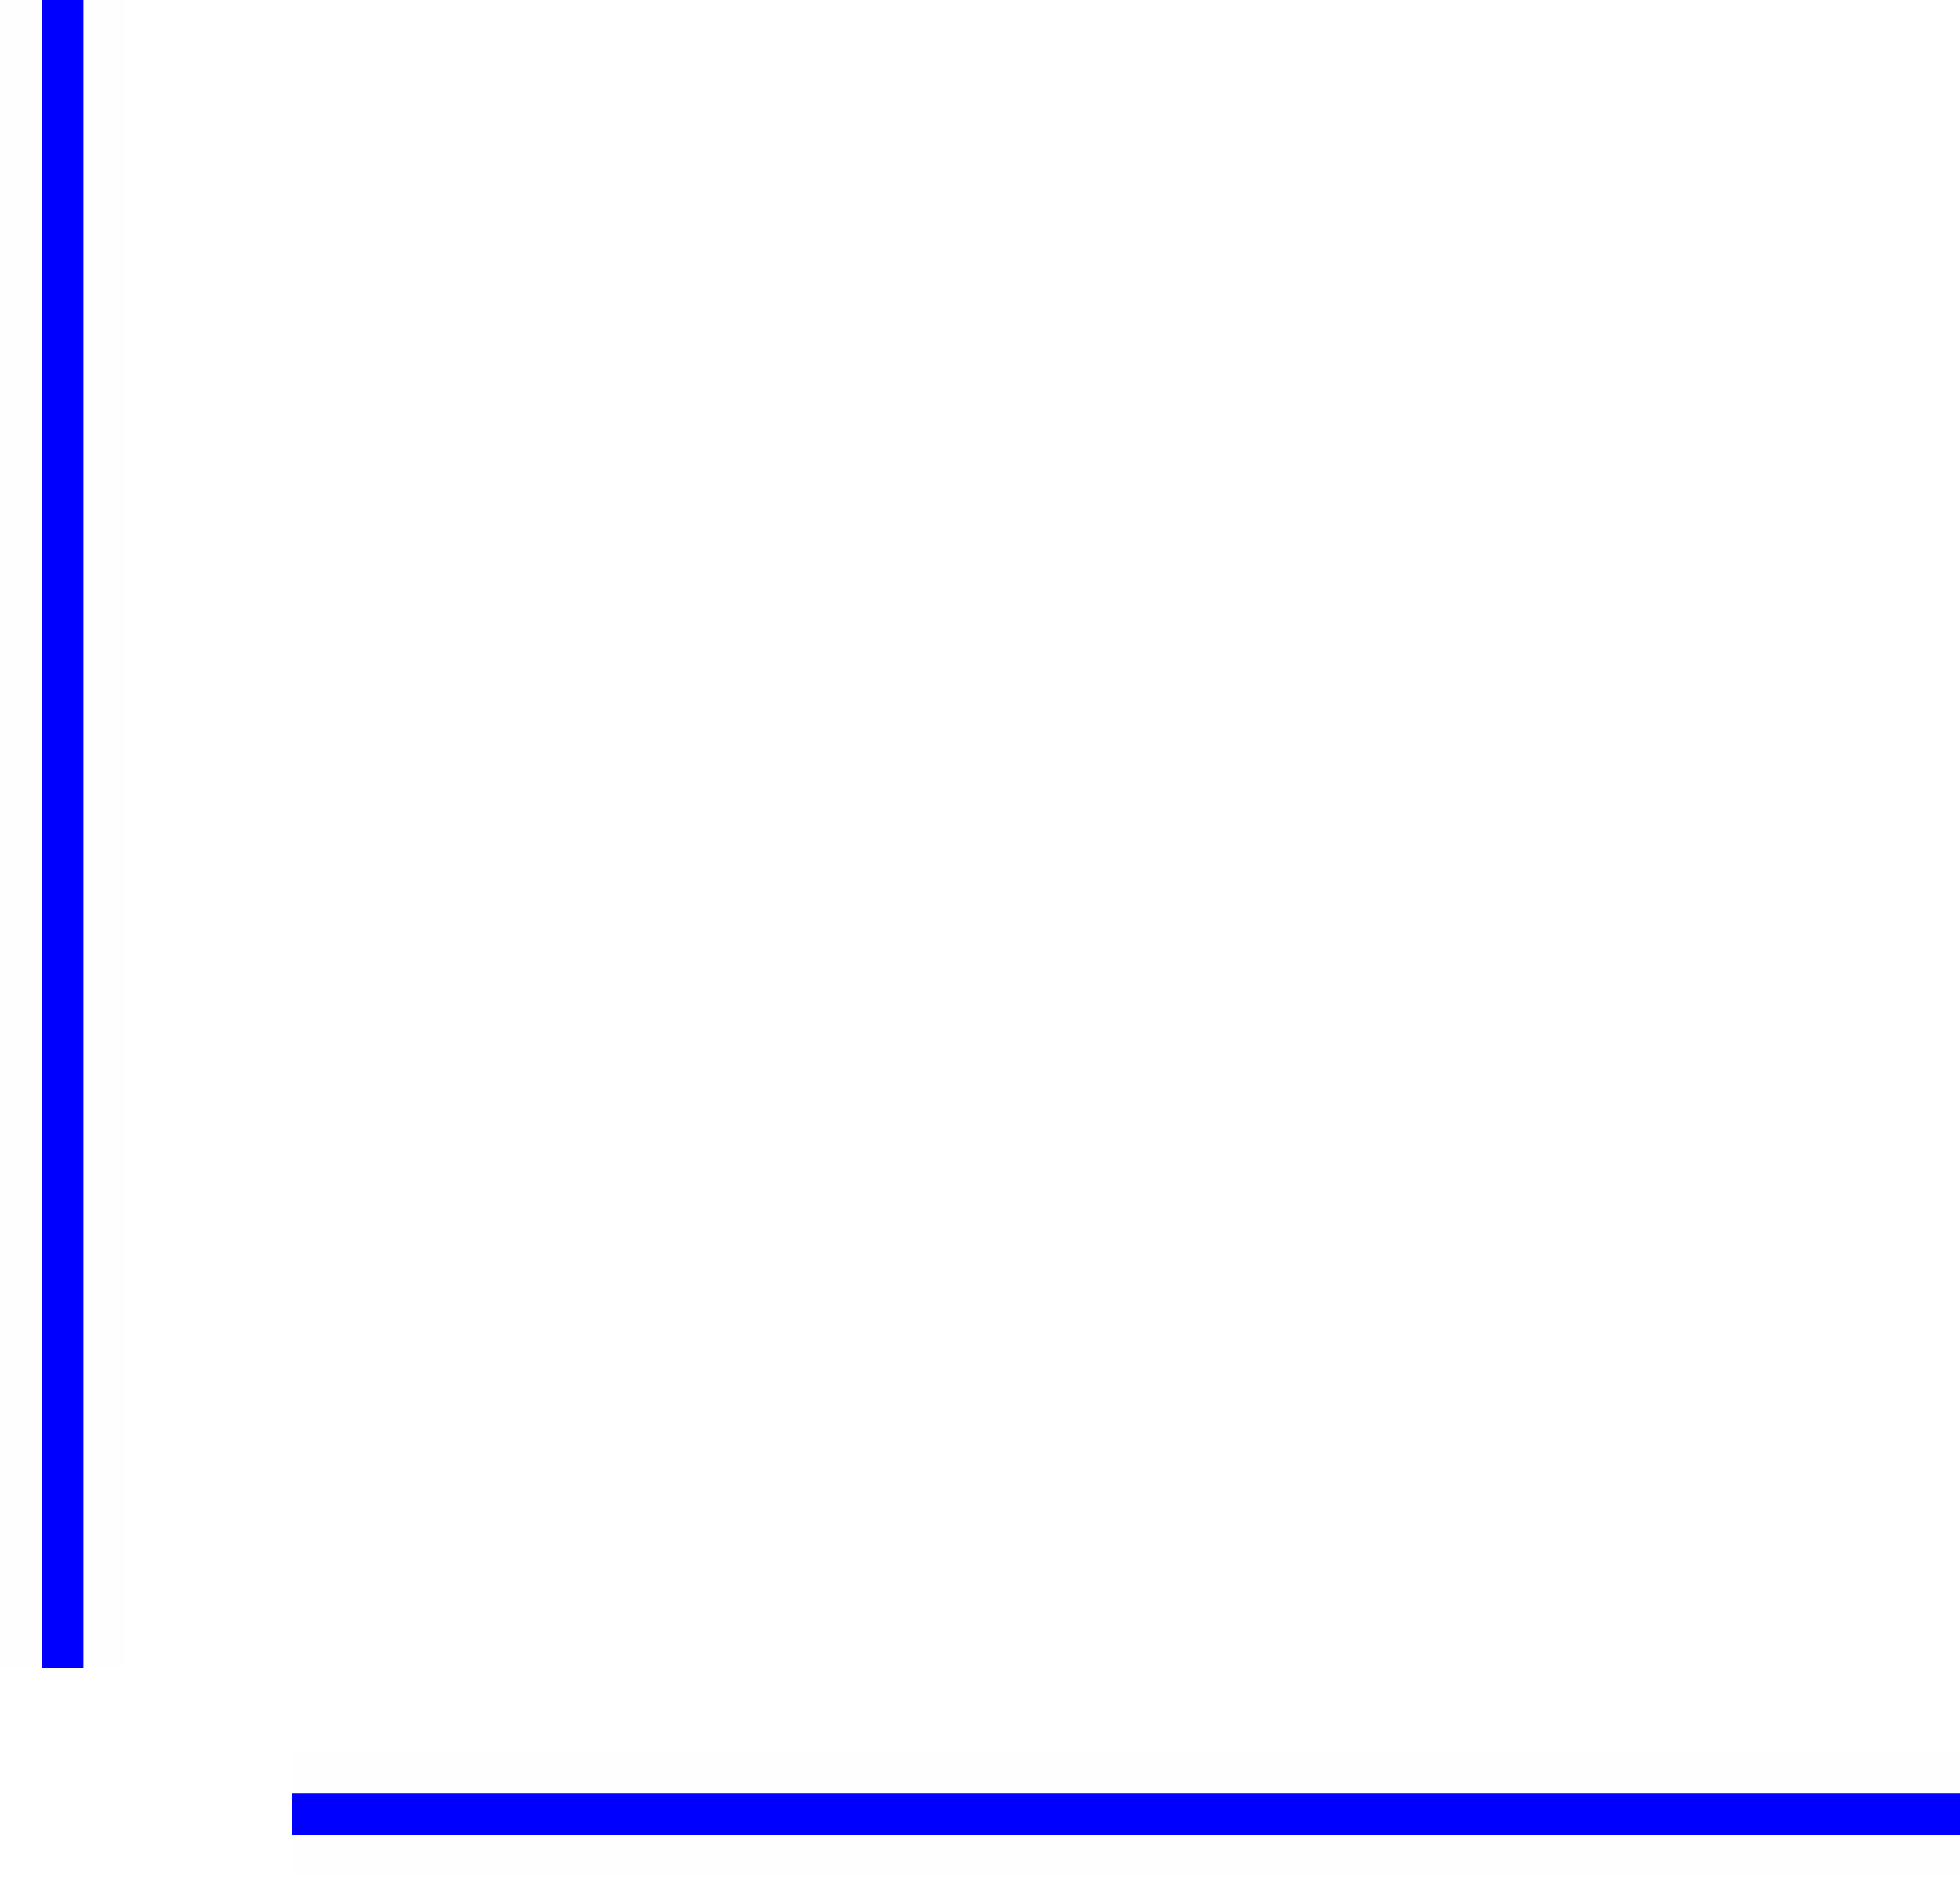
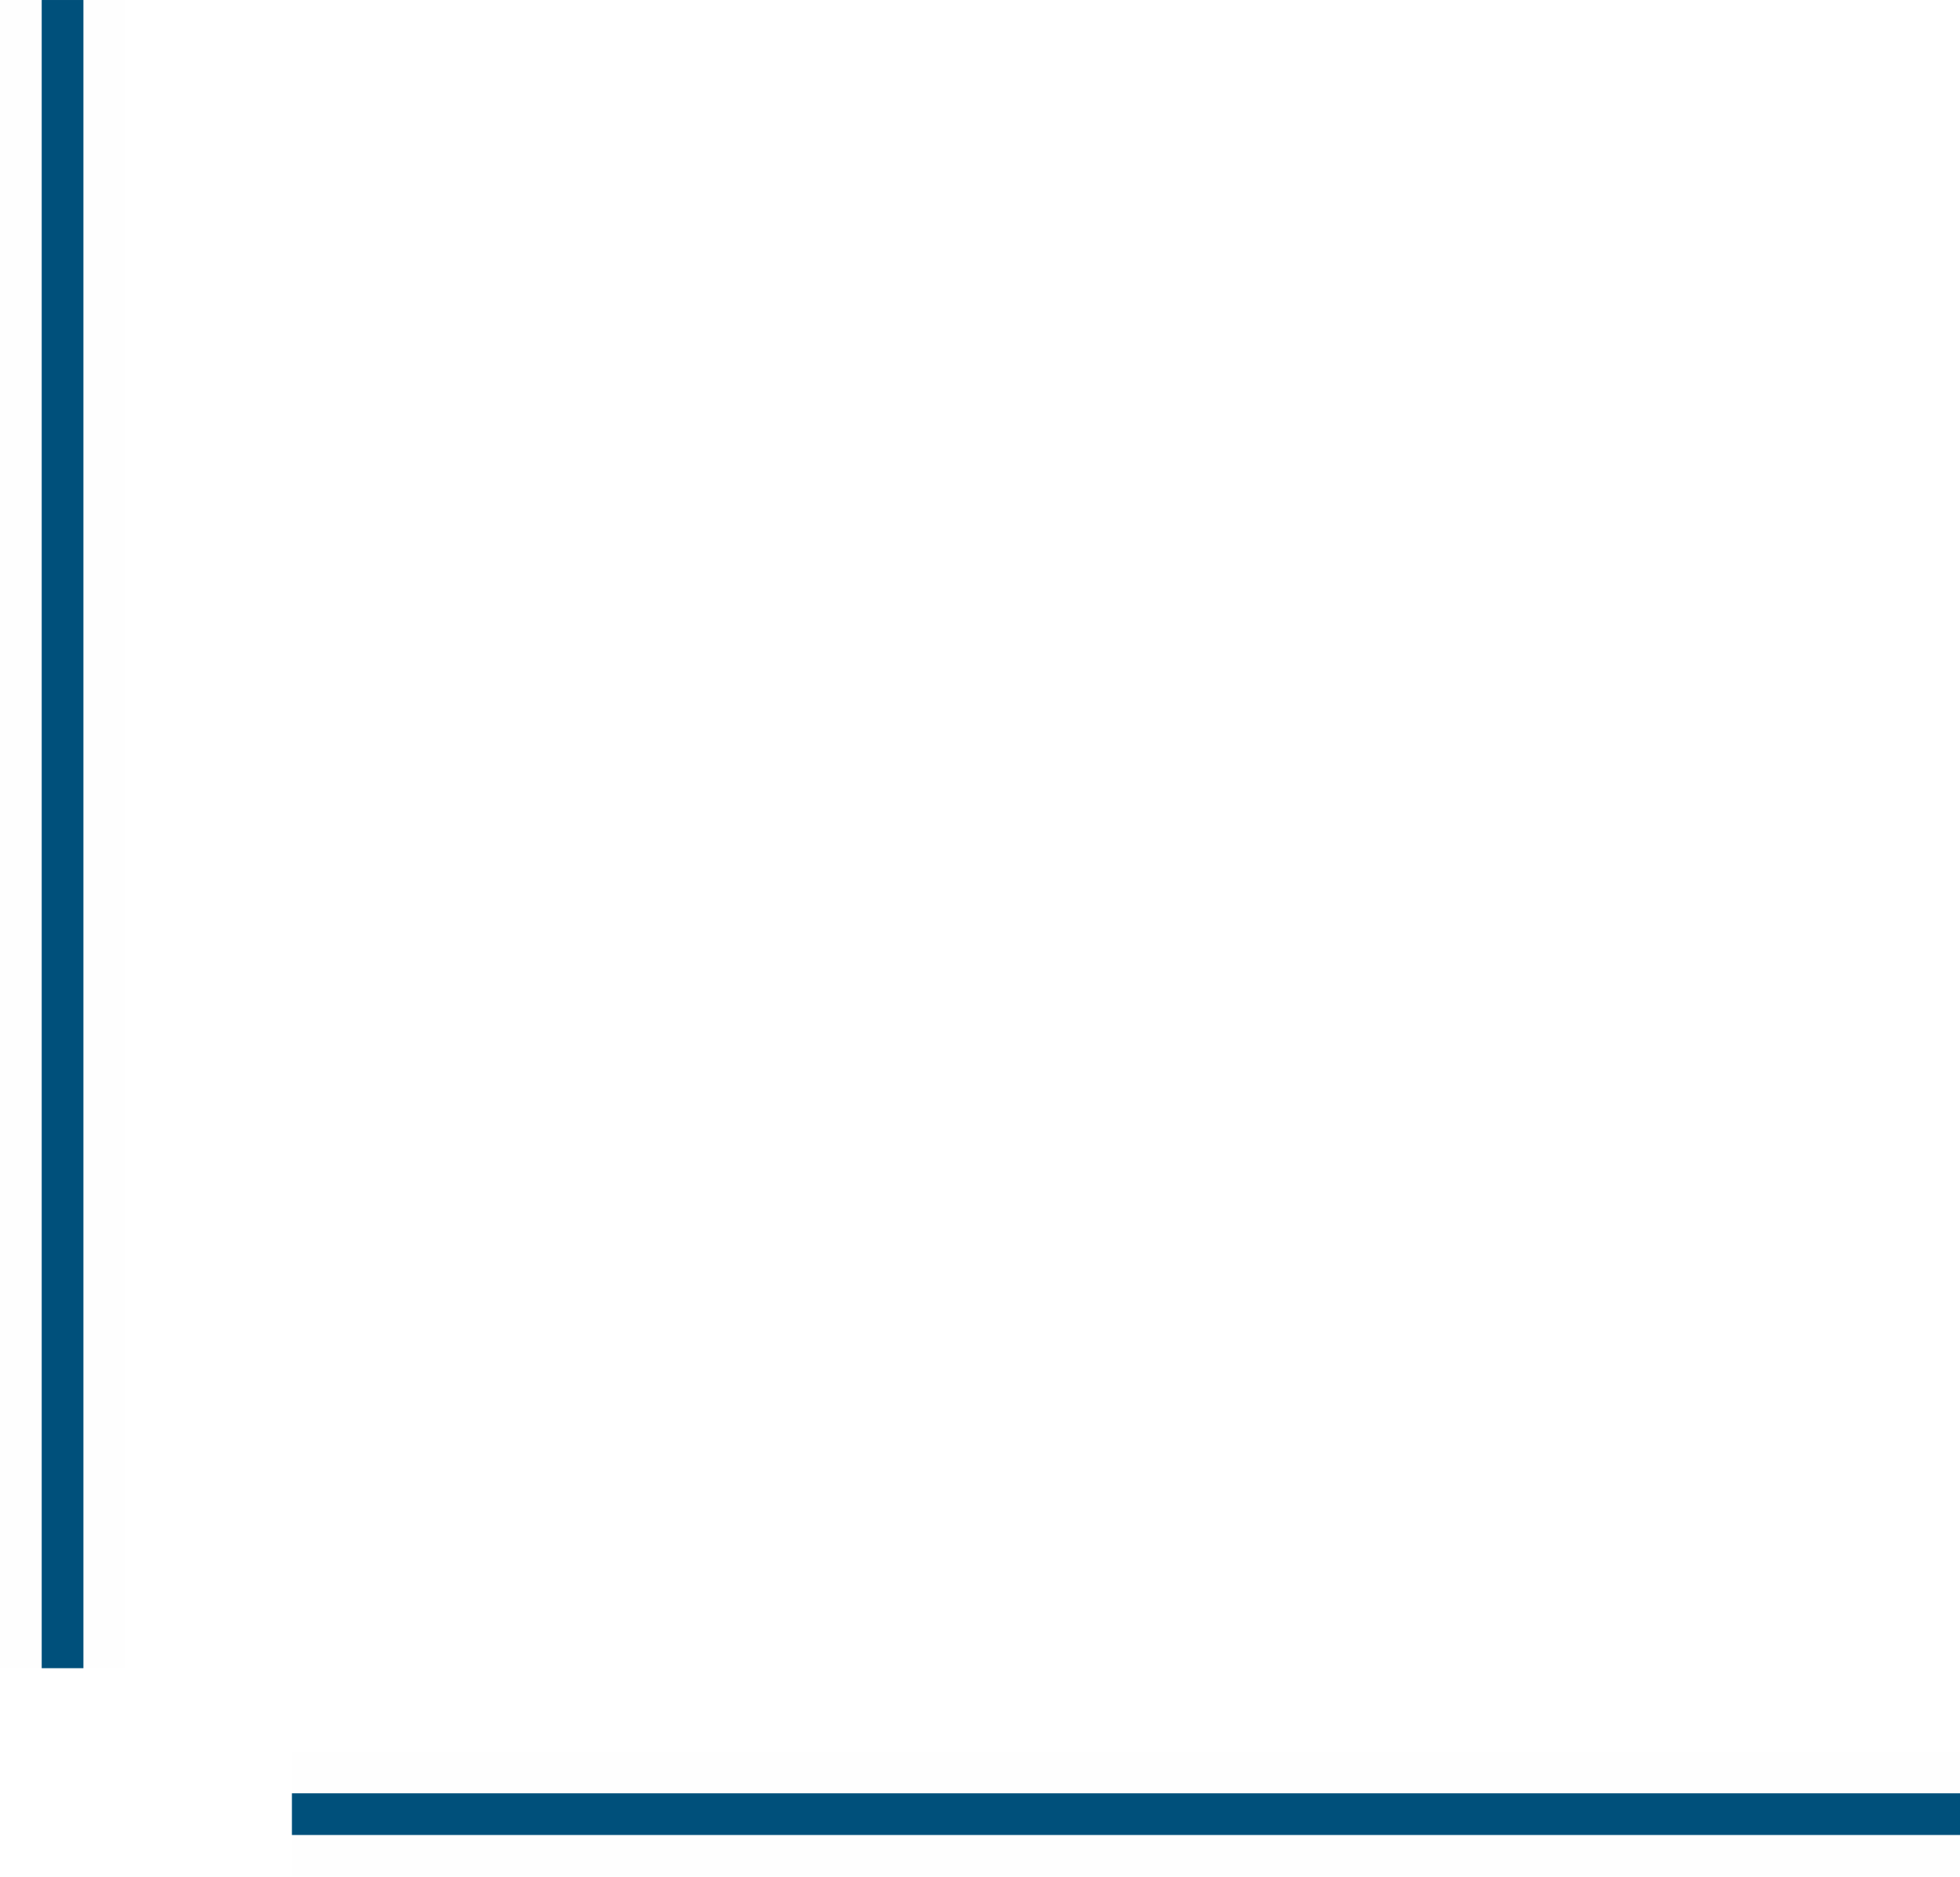
<svg xmlns="http://www.w3.org/2000/svg" id="svg21" version="1.0" height="45" width="47">
  <defs id="defs3">
    <style type="text/css" id="current-color-scheme">.ColorScheme-Text {
        color:#31363b;
      }
      .ColorScheme-Background{
        color:#eff0f1;
      }
      .ColorScheme-ViewText {
        color:#31363b;
      }
      .ColorScheme-ViewBackground{
        color:#fcfcfc;
      }
      .ColorScheme-ViewHover {
        color:#3daee9;
      }
      .ColorScheme-ViewFocus{
        color:#3daee9;
      }
      .ColorScheme-ButtonText {
        color:#31363b;
      }
      .ColorScheme-ButtonBackground{
        color:#eff0f1;
      }
      .ColorScheme-ButtonHover {
        color:#3daee9;
      }
      .ColorScheme-ButtonFocus{
        color:#3daee9;
      }</style>
  </defs>
  <g id="vertical-line" transform="translate(-32.9688,-13.59375)">
    <path class="ColorScheme-Text" d="m 32.969,13.594 v 40 h 3 v -40 z" color="#31363b" fill="currentColor" fill-opacity="0.3" opacity="0.01" id="path5" />
    <path class="ColorScheme-Background" d="m 33.969,13.594 v 40 h 1 v -40 z" color="#eff0f1" fill="currentColor" fill-opacity="0.1" id="path7" />
-     <path style="fill:#0000ff;fill-opacity:1" class="ColorScheme-Text" d="m 33.969,13.594 v 40 h 1 v -40 z" color="#31363b" fill-opacity="0.15" id="path9" />
+     <path style="fill:#00507b;fill-opacity:1" class="ColorScheme-Text" d="m 33.969,13.594 v 40 h 1 v -40 z" color="#31363b" fill-opacity="0.15" id="path9" />
  </g>
  <g id="horizontal-line" transform="translate(-28.69097,-13.529)">
    <path class="ColorScheme-Text" d="m 75.691,55.529 h -40 v 3 h 40 z" color="#31363b" fill="currentColor" fill-opacity="0.3" opacity="0.01" id="path12" />
    <path class="ColorScheme-Background" d="m 75.691,56.529 h -40 v 1 h 40 z" color="#eff0f1" fill="currentColor" fill-opacity="0.1" id="path14" />
-     <path style="fill:#0000ff;fill-opacity:1" class="ColorScheme-Text" d="m 75.691,56.529 h -40 v 1 h 40 z" color="#31363b" fill-opacity="0.15" id="path16" />
+     <path style="fill:#00507b;fill-opacity:1" class="ColorScheme-Text" d="m 75.691,56.529 h -40 v 1 h 40 z" color="#31363b" fill-opacity="0.15" id="path16" />
  </g>
</svg>
